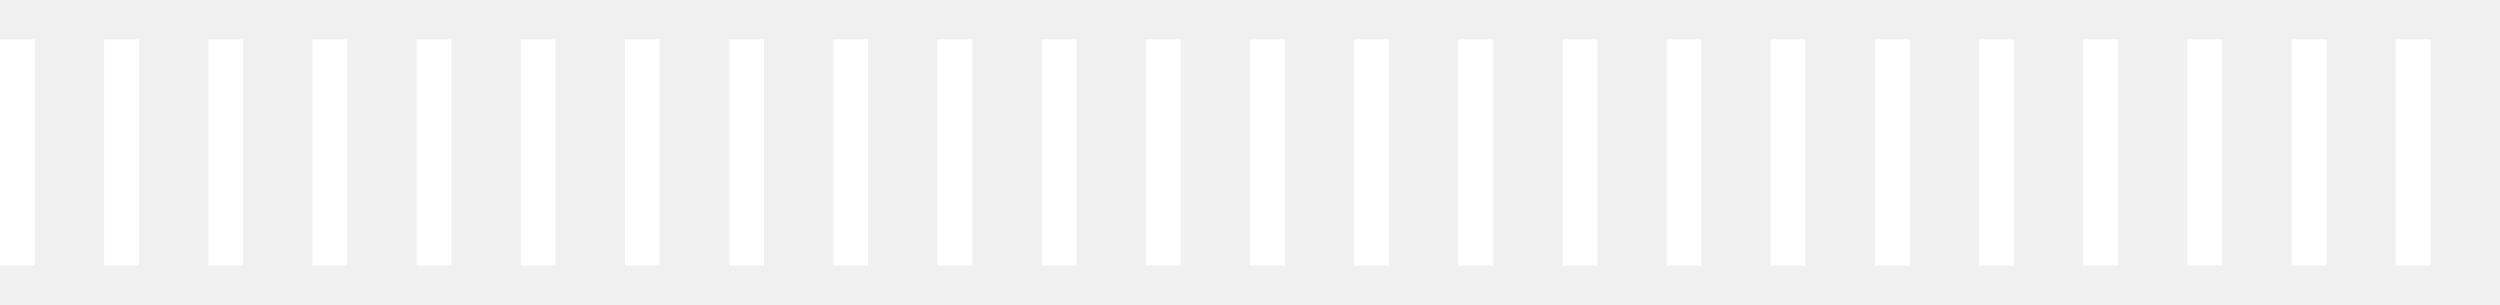
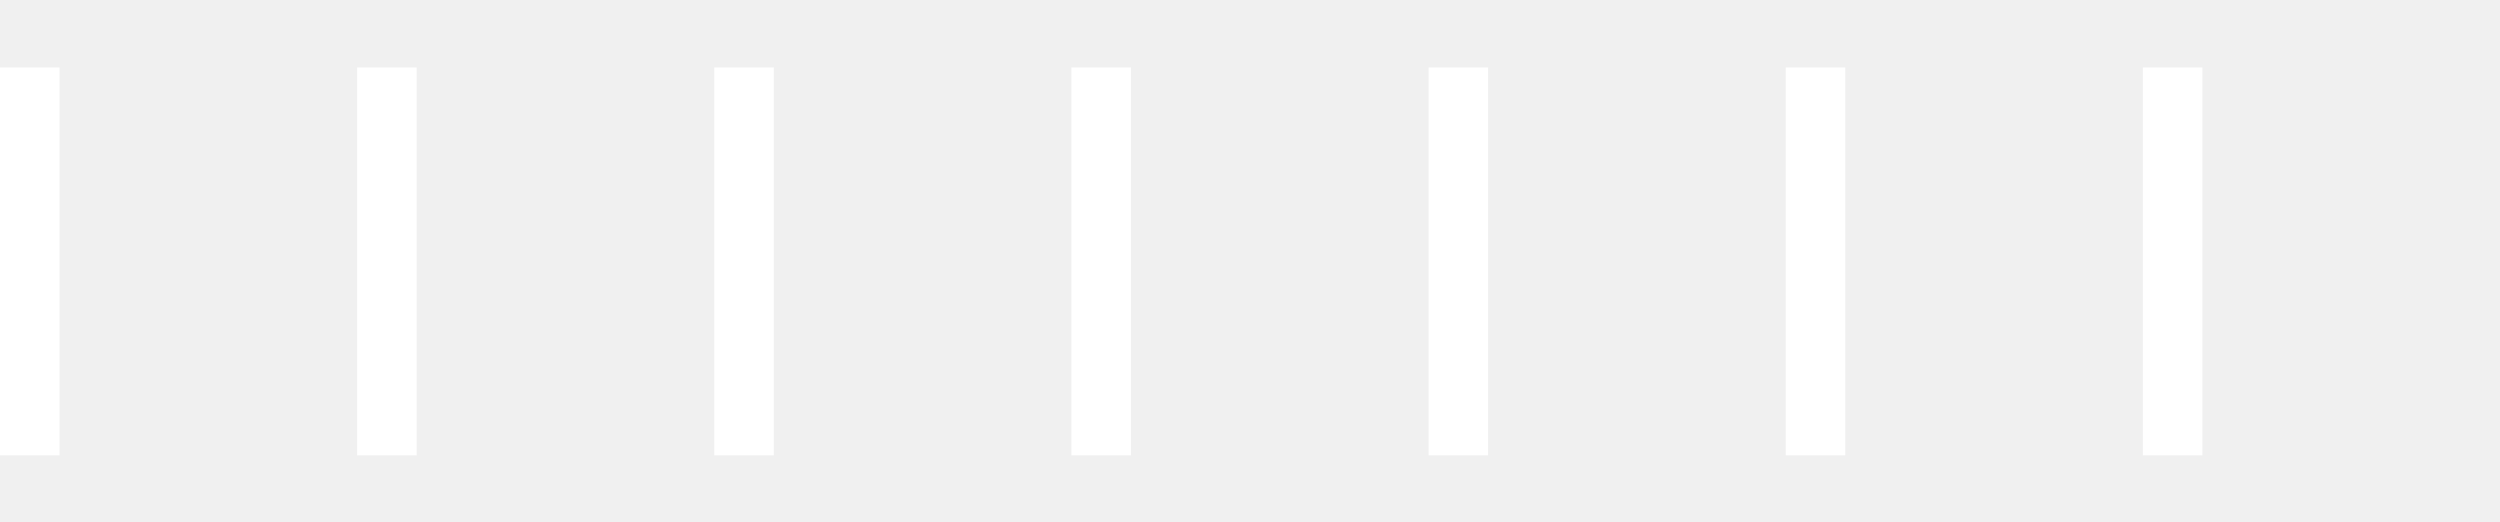
- <svg xmlns="http://www.w3.org/2000/svg" width="4320px" height="526px" viewBox="0 0 4320 526" version="1.1">
+ <svg xmlns="http://www.w3.org/2000/svg" width="2520px" height="526px" viewBox="0 0 2520 526" version="1.1">
  <g id="days" stroke="none" stroke-width="1" fill="none" fill-rule="evenodd">
    <rect id="Rectangle" fill="#FFFFFF" x="0" y="68" width="60" height="391" />
-     <rect id="Rectangle-Copy" fill="#FFFFFF" x="1080" y="68" width="60" height="391" />
-     <rect id="Rectangle-Copy-5" fill="#FFFFFF" x="180" y="68" width="60" height="391" />
-     <rect id="Rectangle-Copy-6" fill="#FFFFFF" x="360" y="68" width="60" height="391" />
-     <rect id="Rectangle-Copy-8" fill="#FFFFFF" x="540" y="68" width="60" height="391" />
-     <rect id="Rectangle-Copy-9" fill="#FFFFFF" x="720" y="68" width="60" height="391" />
-     <rect id="Rectangle-Copy-10" fill="#FFFFFF" x="900" y="68" width="60" height="391" />
-     <rect id="Rectangle-Copy-11" fill="#FFFFFF" x="1440" y="68" width="60" height="391" />
-     <rect id="Rectangle-Copy-12" fill="#FFFFFF" x="1800" y="68" width="60" height="391" />
-     <rect id="Rectangle-Copy-13" fill="#FFFFFF" x="1980" y="68" width="60" height="391" />
-     <rect id="Rectangle-Copy-2" fill="#FFFFFF" x="1260" y="68" width="60" height="391" />
-     <rect id="Rectangle-Copy-3" fill="#FFFFFF" x="1620" y="68" width="60" height="391" />
-     <rect id="Rectangle" fill="#FFFFFF" x="2160" y="68" width="60" height="391" />
-     <rect id="Rectangle-Copy" fill="#FFFFFF" x="3240" y="68" width="60" height="391" />
-     <rect id="Rectangle-Copy-4" fill="#FFFFFF" x="4140" y="68" width="60" height="391" />
-     <rect id="Rectangle-Copy-5" fill="#FFFFFF" x="2340" y="68" width="60" height="391" />
-     <rect id="Rectangle-Copy-6" fill="#FFFFFF" x="2520" y="68" width="60" height="391" />
-     <rect id="Rectangle-Copy-7" fill="#FFFFFF" x="3420" y="68" width="60" height="391" />
-     <rect id="Rectangle-Copy-8" fill="#FFFFFF" x="2700" y="68" width="60" height="391" />
-     <rect id="Rectangle-Copy-14" fill="#FFFFFF" x="3600" y="68" width="60" height="391" />
-     <rect id="Rectangle-Copy-9" fill="#FFFFFF" x="2880" y="68" width="60" height="391" />
-     <rect id="Rectangle-Copy-15" fill="#FFFFFF" x="3780" y="68" width="60" height="391" />
-     <rect id="Rectangle-Copy-10" fill="#FFFFFF" x="3060" y="68" width="60" height="391" />
-     <rect id="Rectangle-Copy-16" fill="#FFFFFF" x="3960" y="68" width="60" height="391" />
+     <rect id="Rectangle-Copy" fill="#FFFFFF" x="2160" y="68" width="60" height="391" />
+     <rect id="Rectangle-Copy-5" fill="#FFFFFF" x="360" y="68" width="60" height="391" />
+     <rect id="Rectangle-Copy-6" fill="#FFFFFF" x="720" y="68" width="60" height="391" />
+     <rect id="Rectangle-Copy-8" fill="#FFFFFF" x="1080" y="68" width="60" height="391" />
+     <rect id="Rectangle-Copy-9" fill="#FFFFFF" x="1440" y="68" width="60" height="391" />
+     <rect id="Rectangle-Copy-10" fill="#FFFFFF" x="1800" y="68" width="60" height="391" />
  </g>
</svg>
